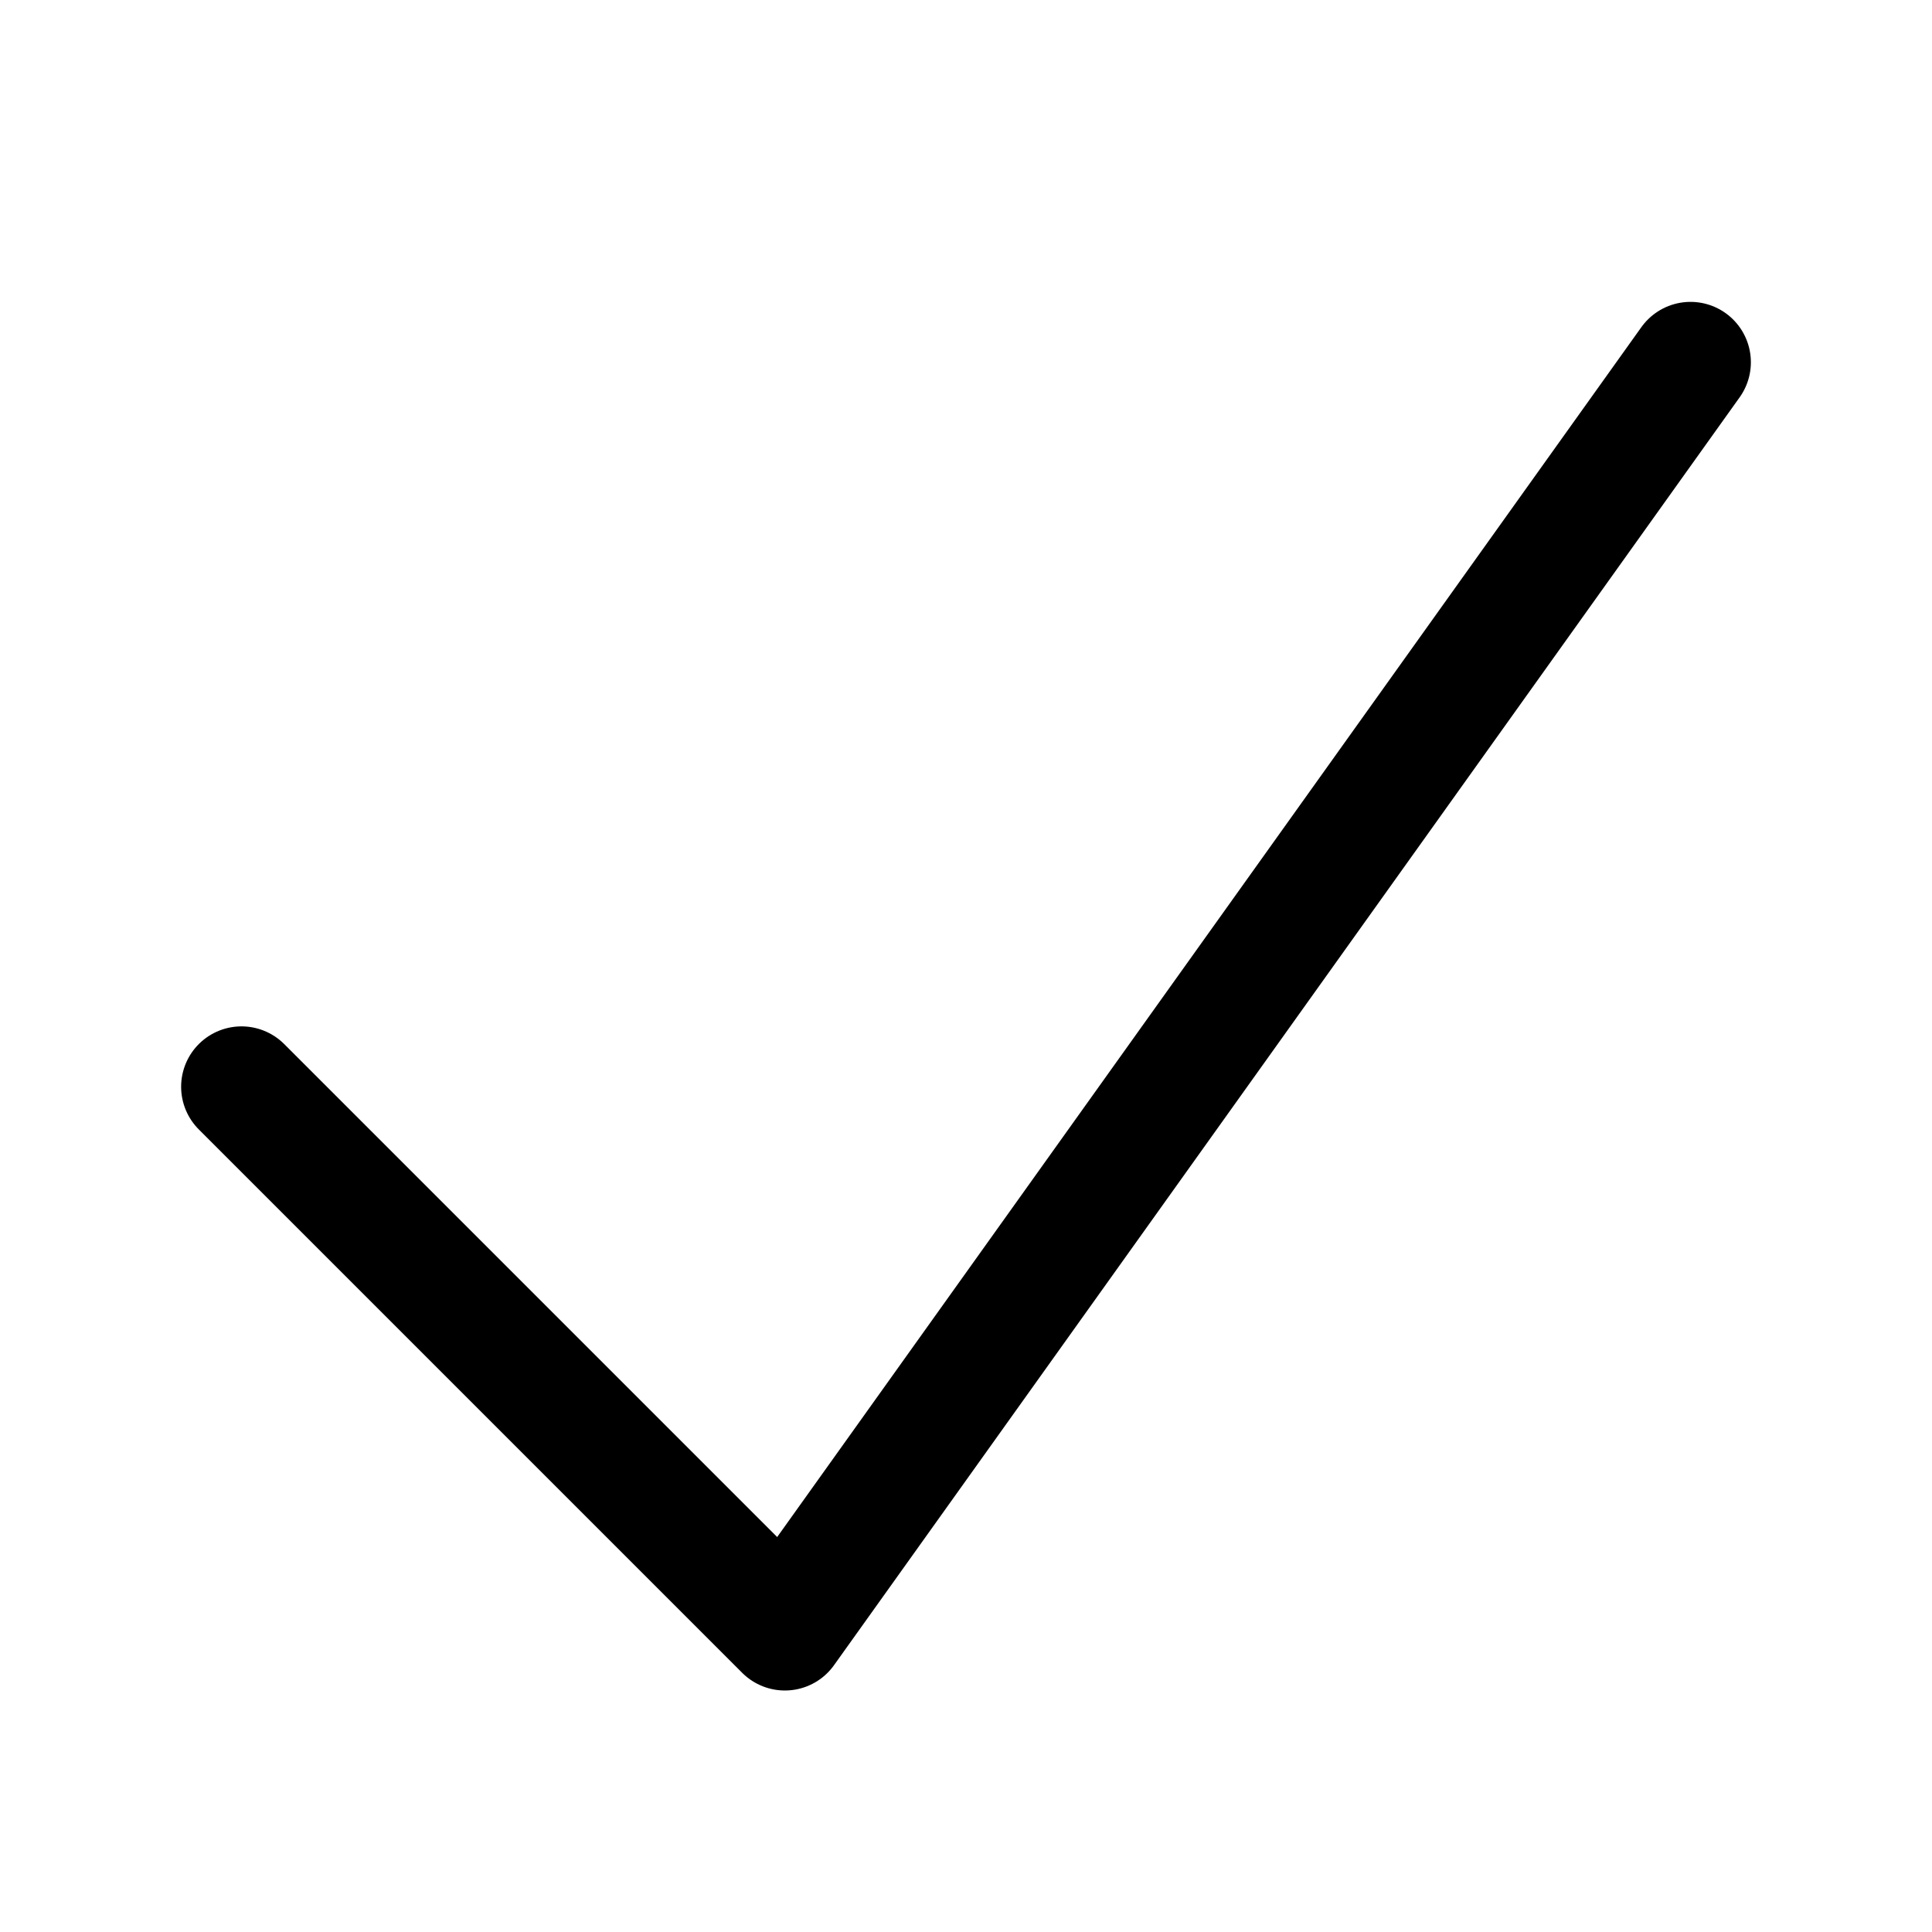
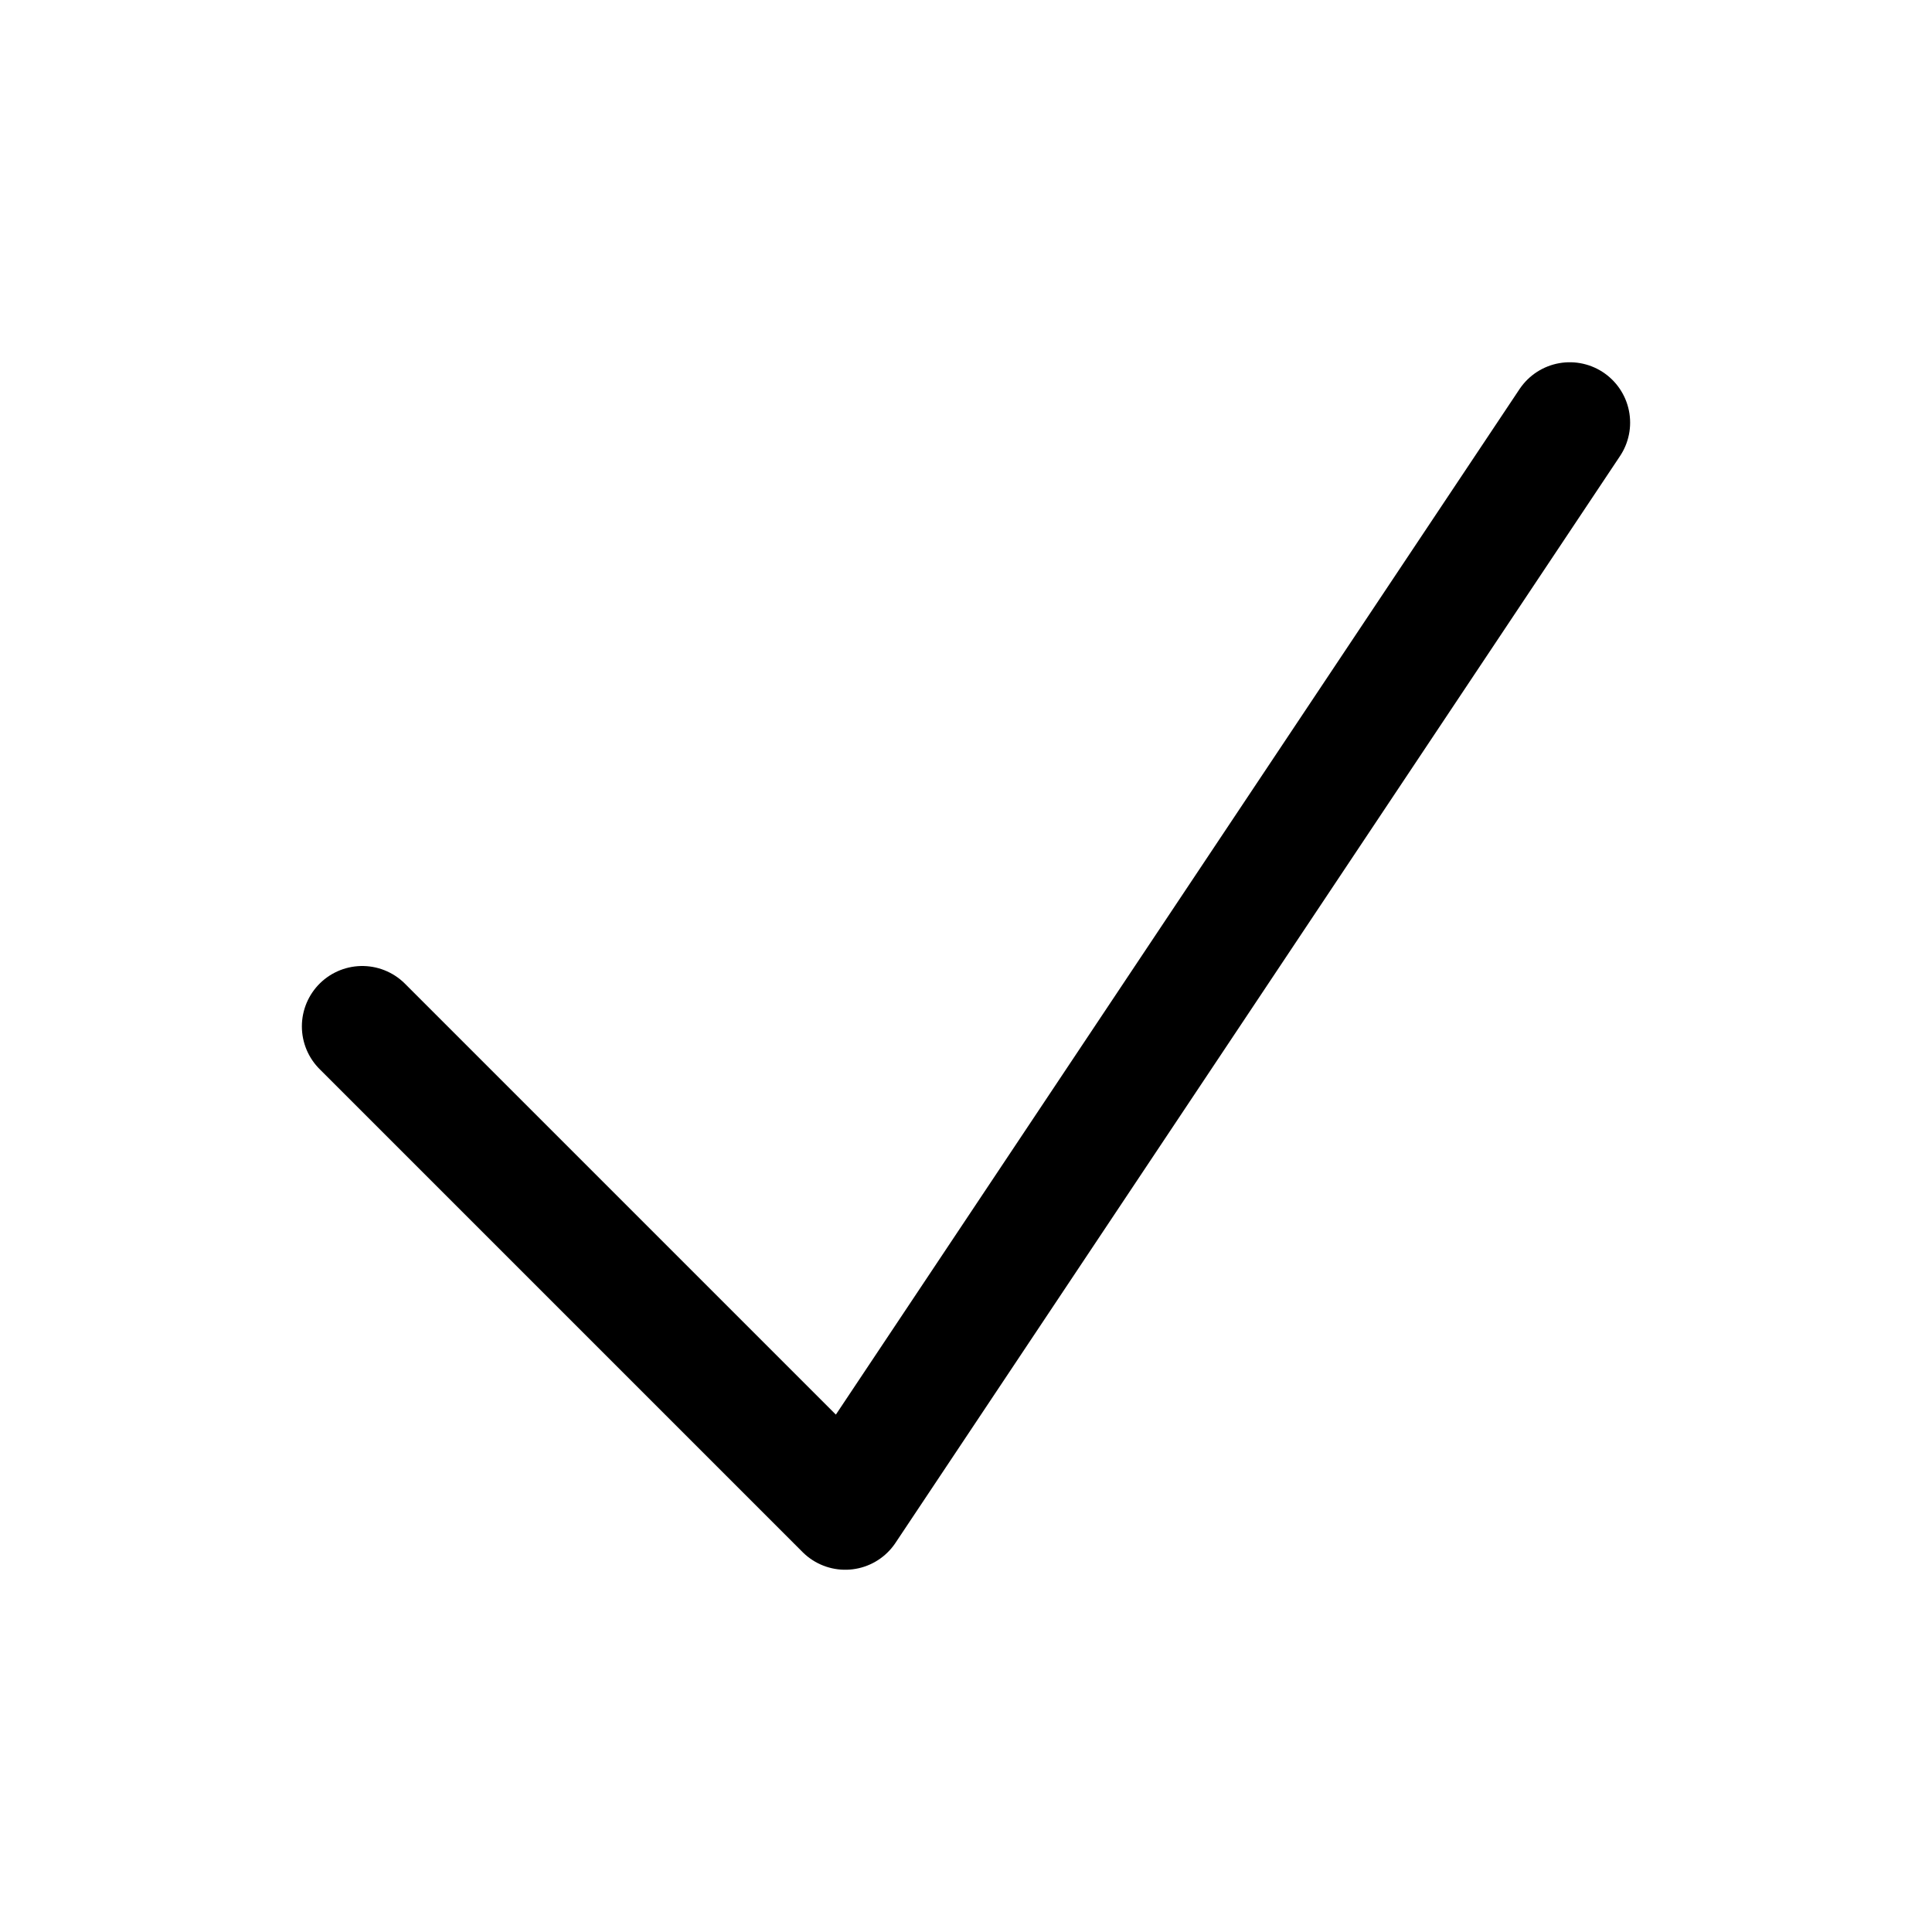
<svg xmlns="http://www.w3.org/2000/svg" fill="none" viewBox="0 0 24 24" stroke-width="1.5" stroke="currentColor" aria-hidden="true">
-   <path stroke-linecap="round" stroke-linejoin="round" d="M3 13.5l6.75 6.75L21 4.5" />
+   <path stroke-linecap="round" stroke-linejoin="round" d="M4.5 12.75l6 6 9-13.5" />
</svg>
